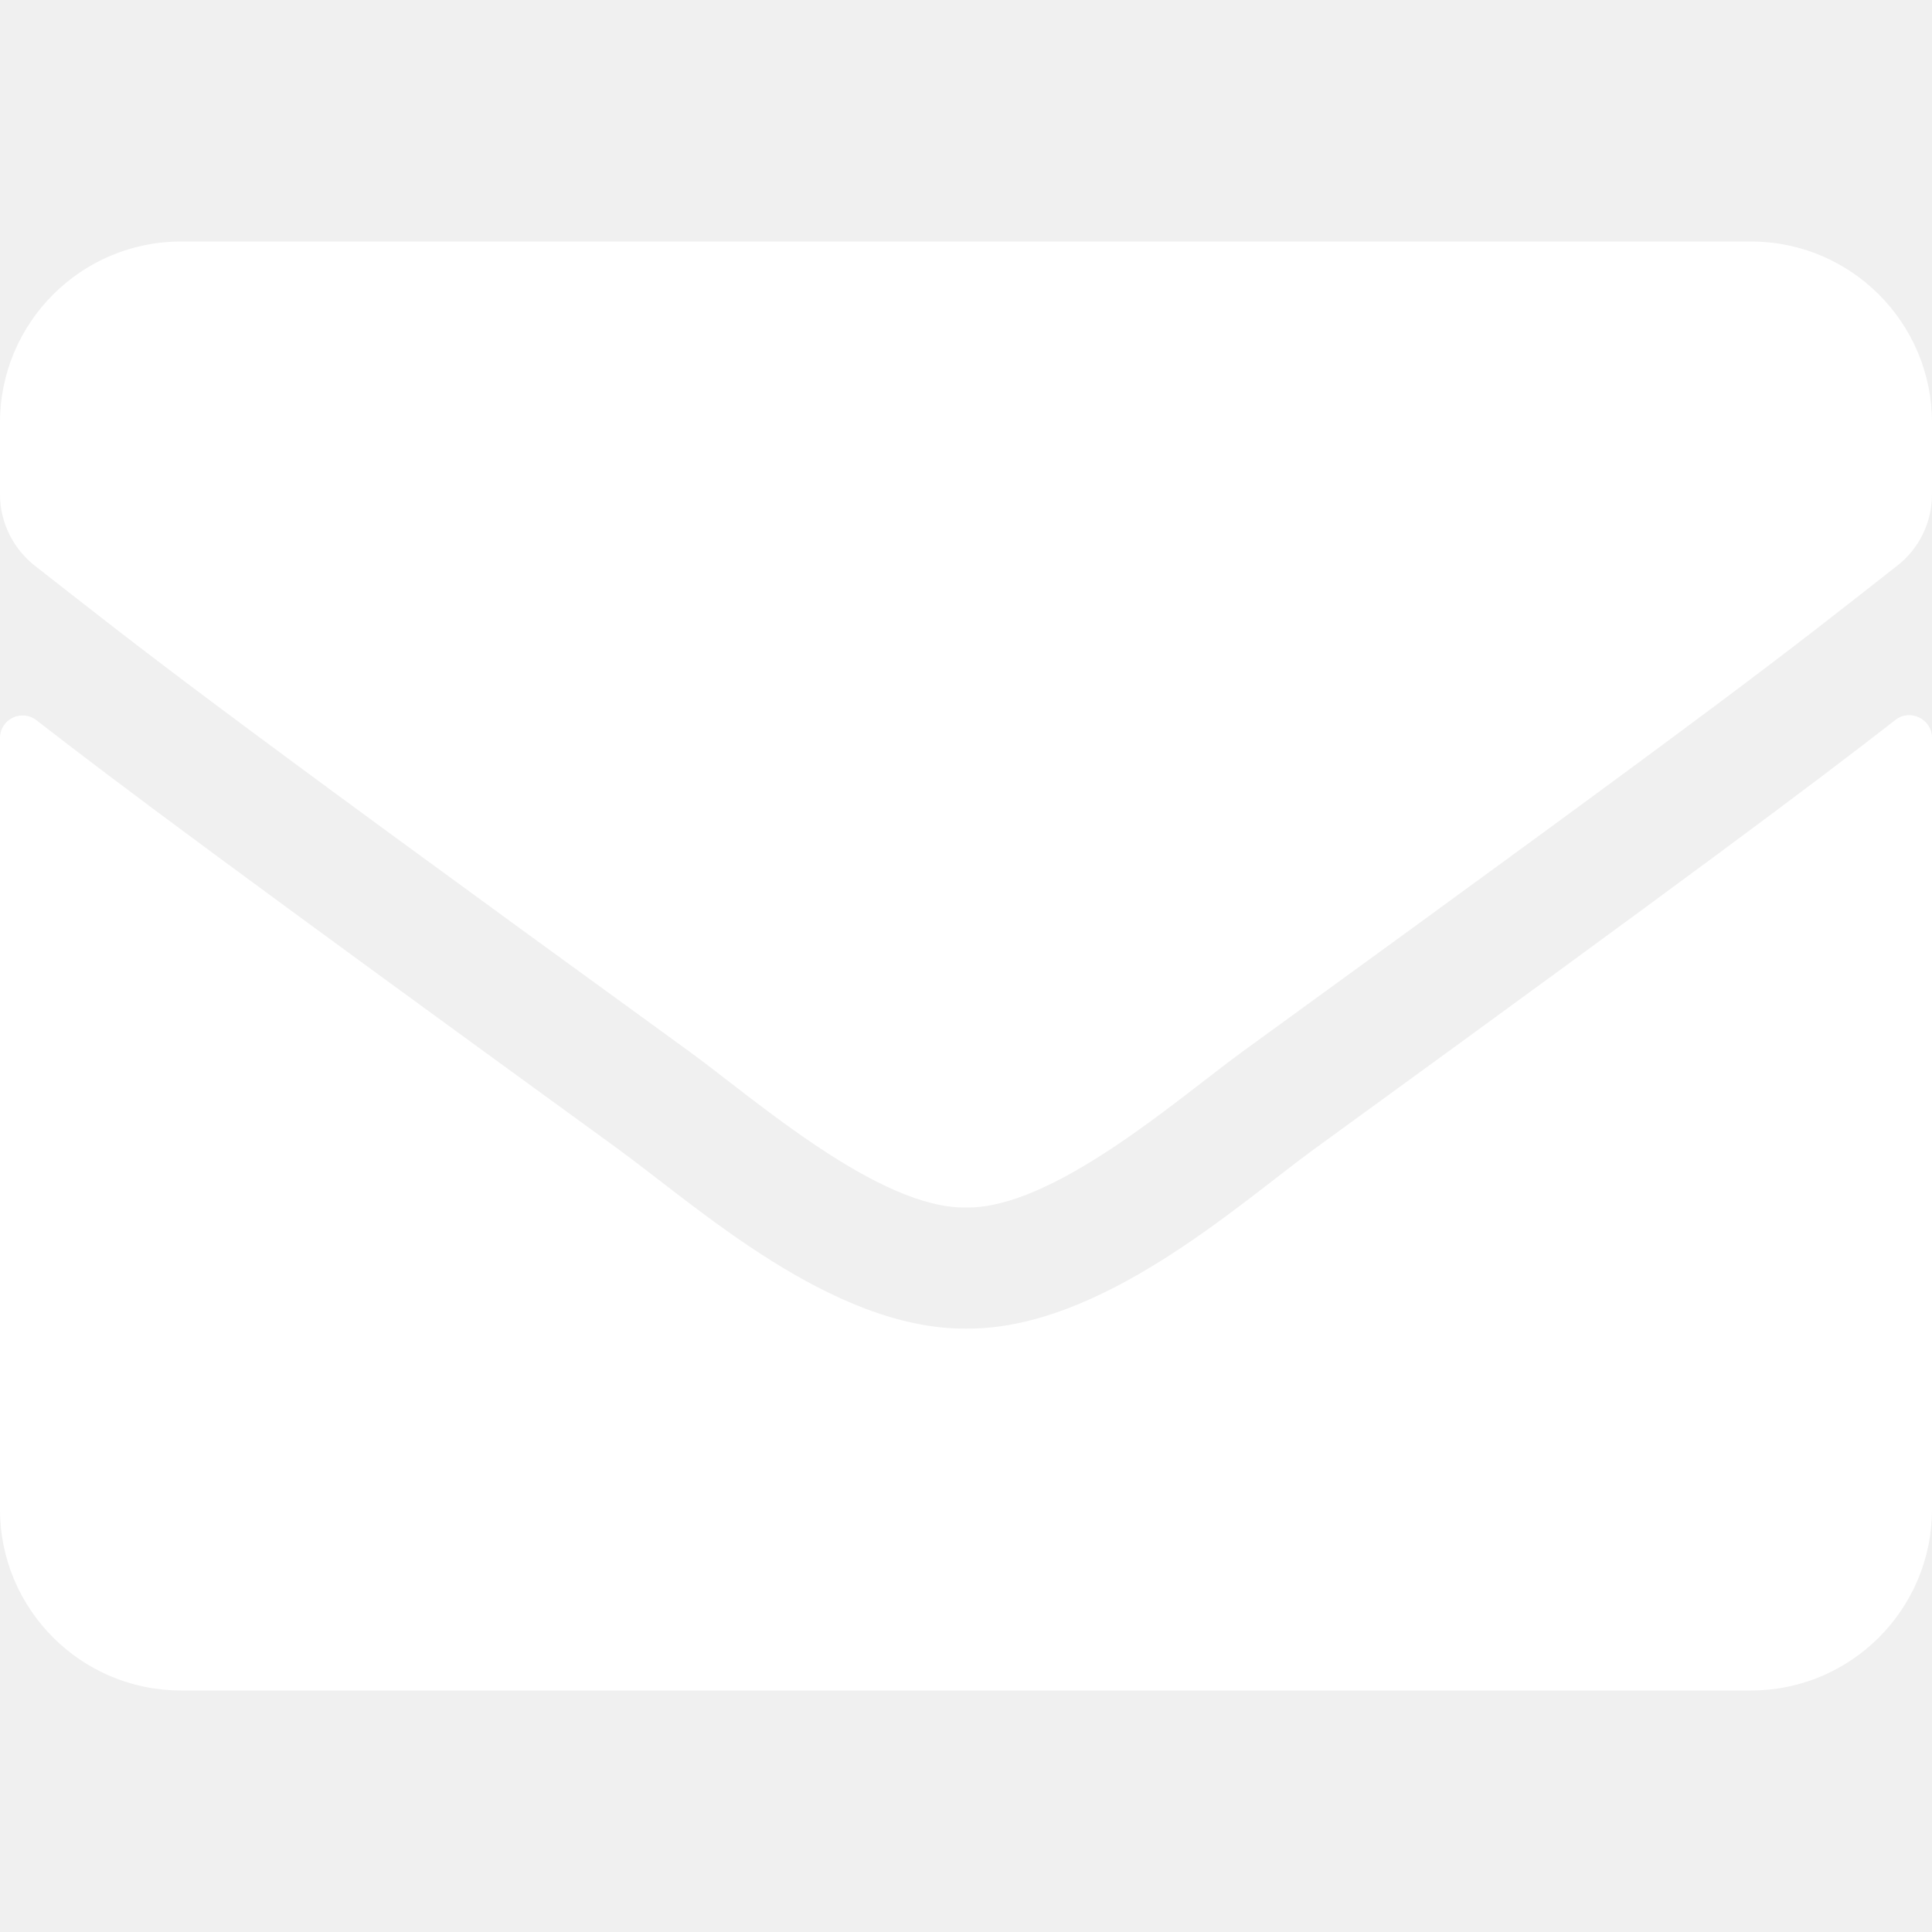
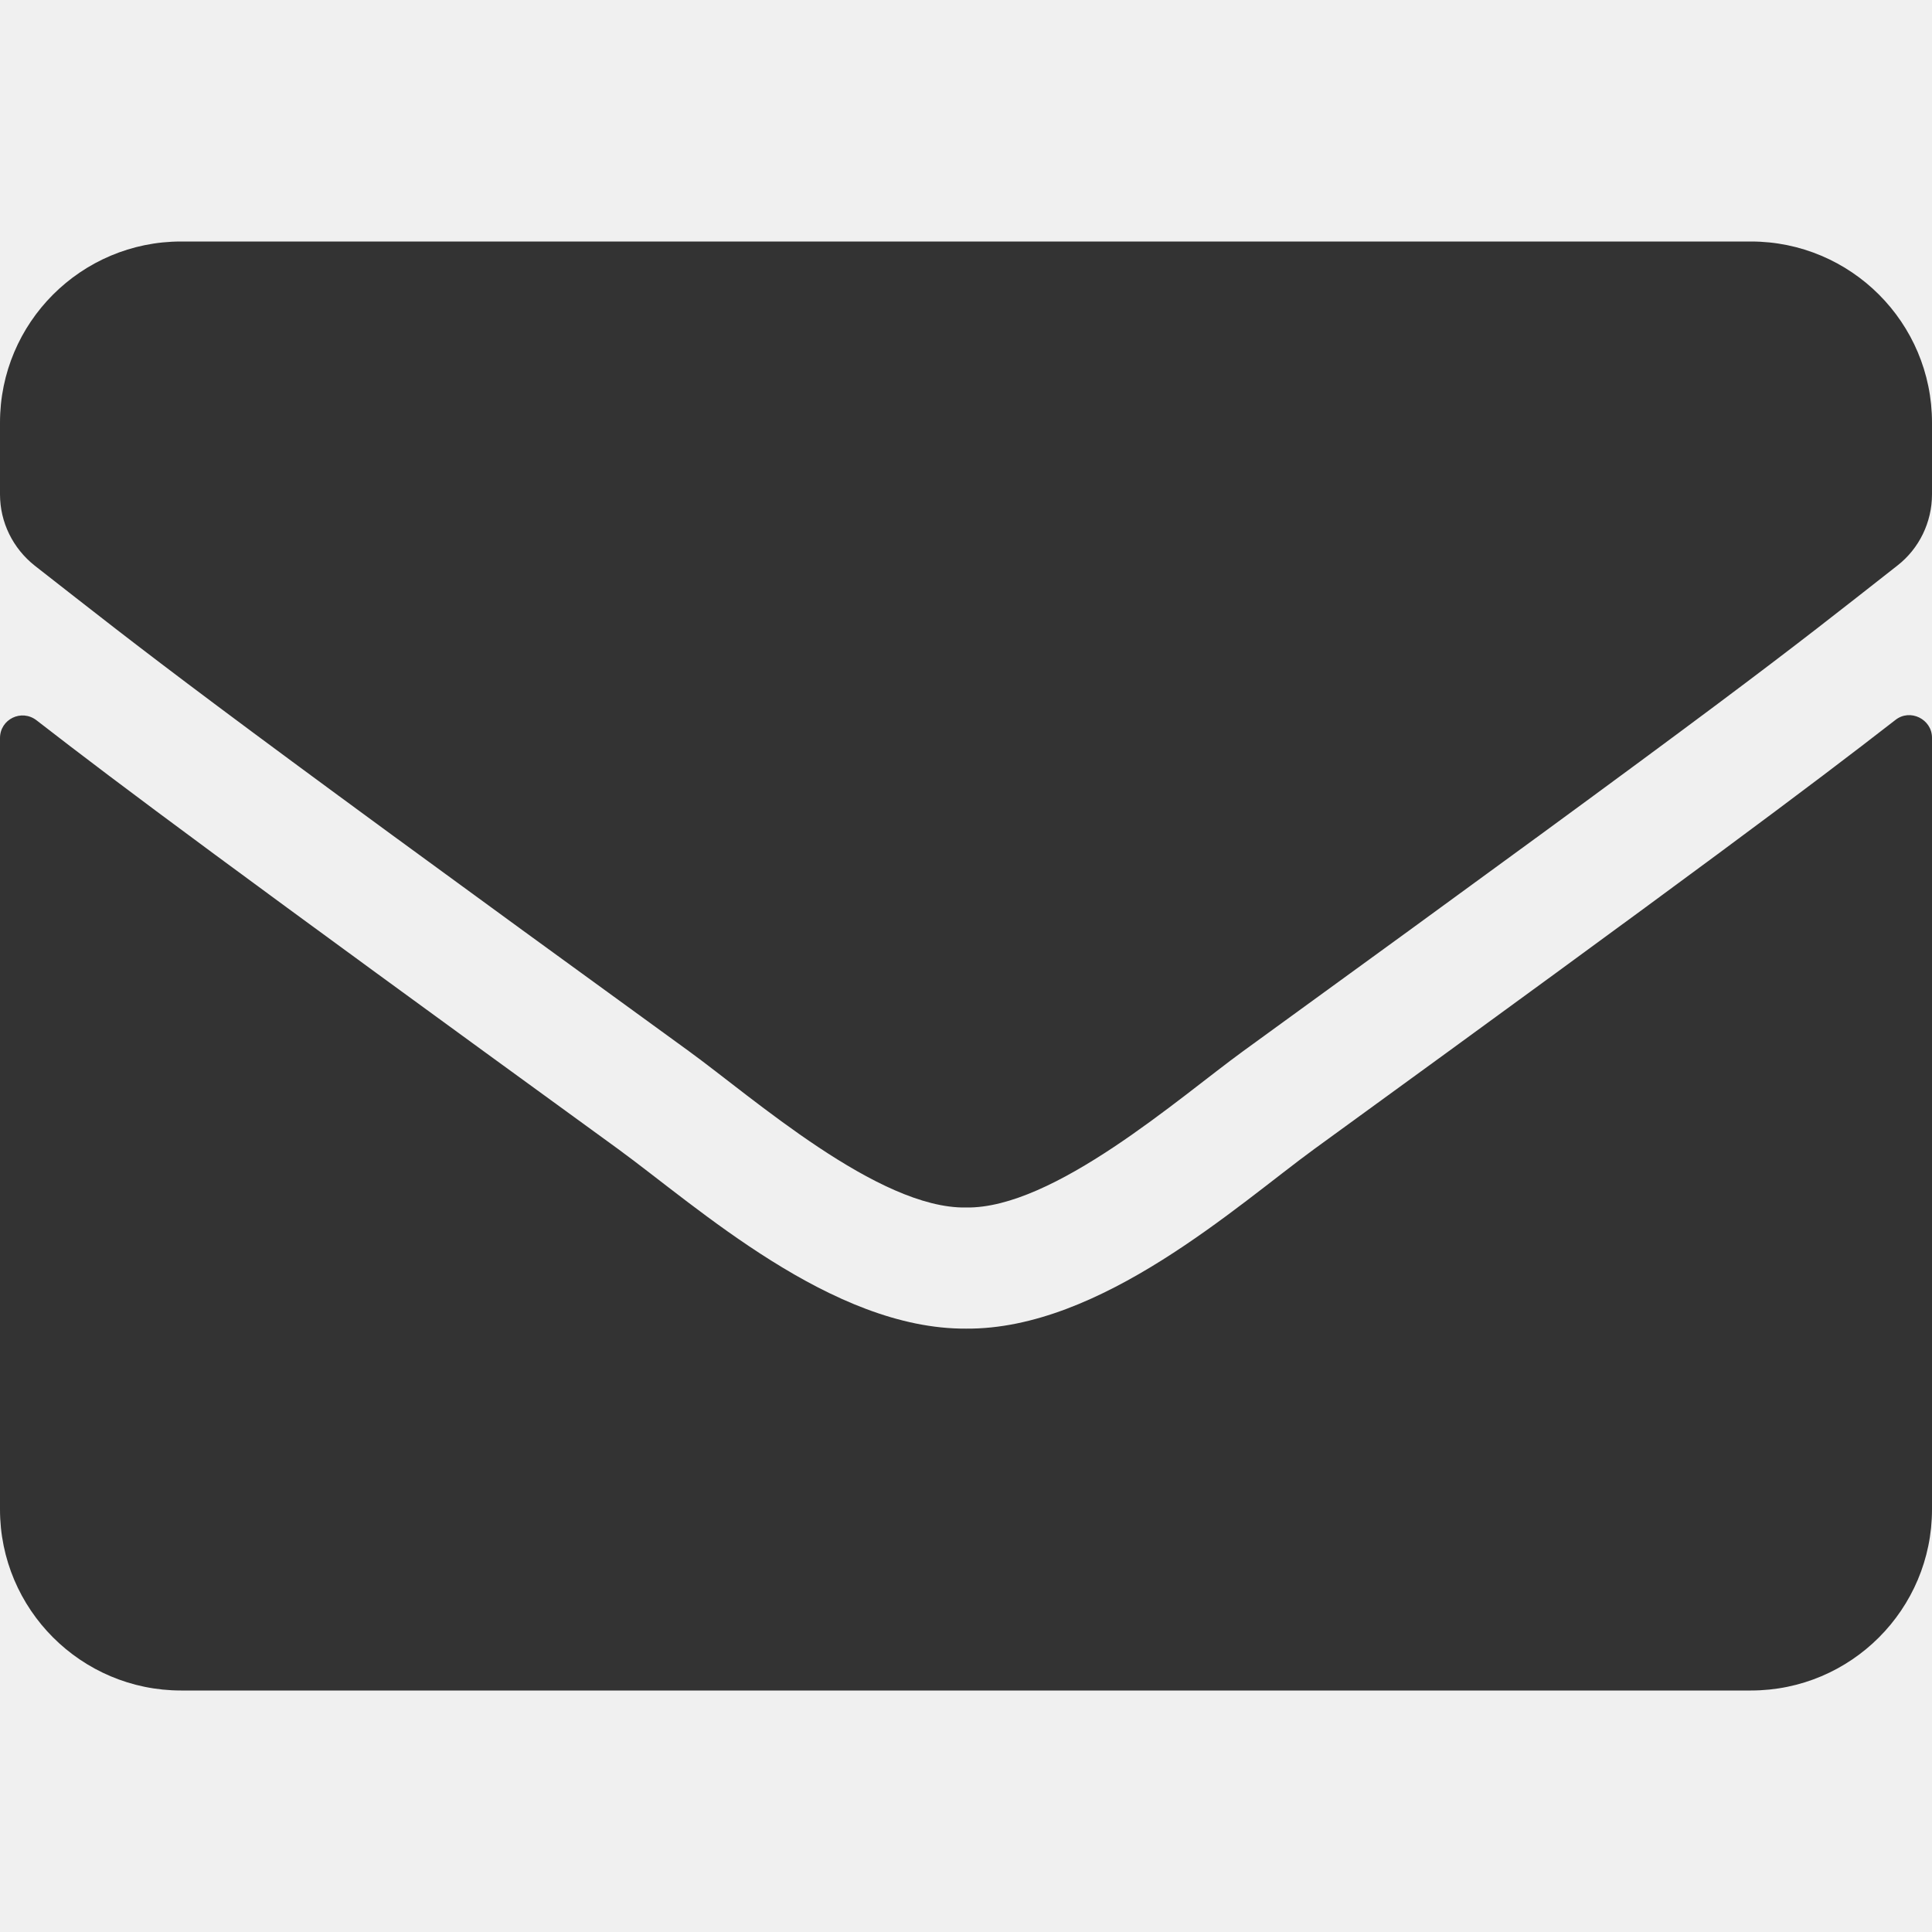
<svg xmlns="http://www.w3.org/2000/svg" aria-hidden="true" focusable="false" data-prefix="fas" data-icon="envelope" class="svg-inline--fa fa-envelope fa-w-16" role="img" viewBox="0 0 512 512">
-   <path fill="#ffffff" d="M502.3 190.8c3.9-3.1 9.7-.2 9.7 4.7V400c0 26.5-21.5 48-48 48H48c-26.5 0-48-21.5-48-48V195.6c0-5 5.7-7.8 9.7-4.7 22.4 17.4 52.1 39.5 154.1 113.6 21.1 15.4 56.7 47.8 92.2 47.6 35.7.3 72-32.8 92.3-47.6 102-74.1 131.6-96.3 154-113.7zM256 320c23.2.4 56.6-29.2 73.4-41.4 132.7-96.3 142.8-104.7 173.4-128.7 5.8-4.5 9.2-11.5 9.2-18.9v-19c0-26.5-21.5-48-48-48H48C21.5 64 0 85.5 0 112v19c0 7.4 3.4 14.3 9.2 18.9 30.6 23.9 40.7 32.4 173.4 128.7 16.8 12.2 50.2 41.8 73.4 41.4z" />
+   <path fill="#333333" d="M502.3 190.8c3.9-3.1 9.7-.2 9.7 4.7V400c0 26.5-21.5 48-48 48H48c-26.5 0-48-21.5-48-48V195.6c0-5 5.7-7.8 9.7-4.7 22.4 17.4 52.1 39.5 154.1 113.6 21.1 15.4 56.7 47.8 92.2 47.6 35.7.3 72-32.8 92.3-47.6 102-74.1 131.6-96.3 154-113.7zM256 320c23.2.4 56.6-29.2 73.4-41.4 132.7-96.3 142.8-104.7 173.4-128.7 5.8-4.5 9.2-11.5 9.2-18.9v-19c0-26.5-21.5-48-48-48H48C21.5 64 0 85.5 0 112v19c0 7.4 3.4 14.3 9.2 18.9 30.6 23.9 40.7 32.4 173.4 128.7 16.8 12.2 50.2 41.8 73.4 41.4z" />
</svg>
